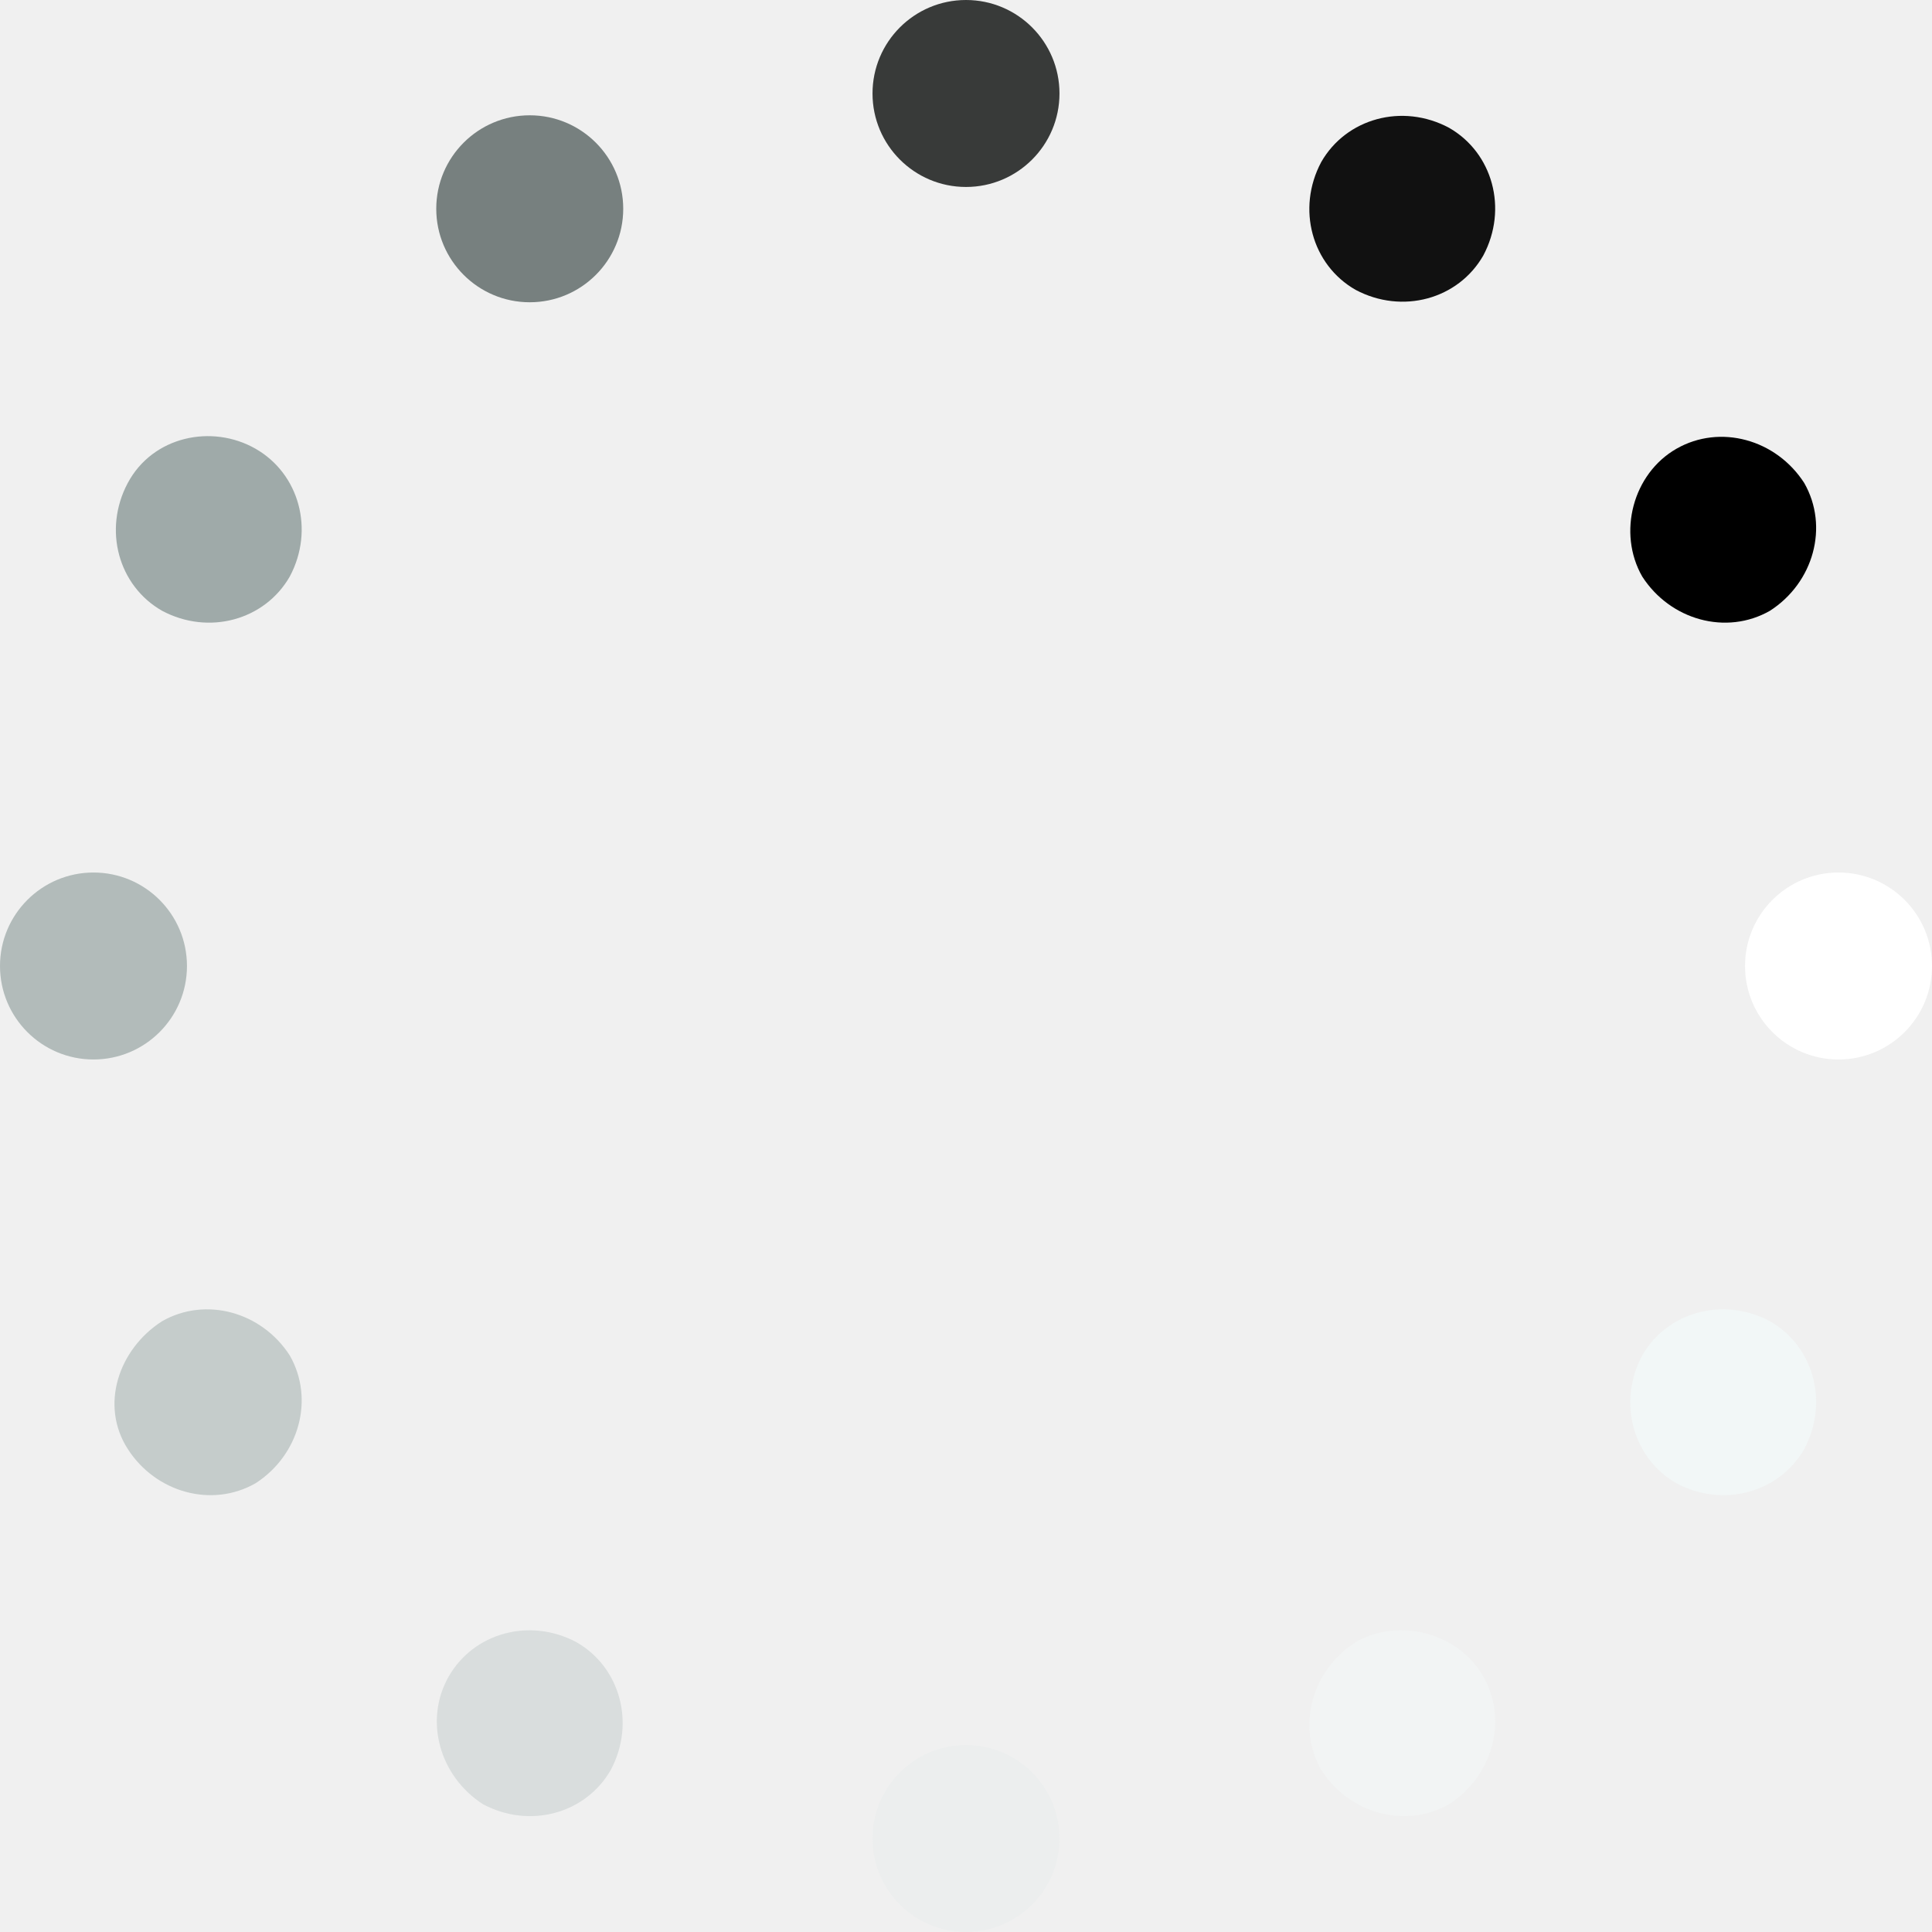
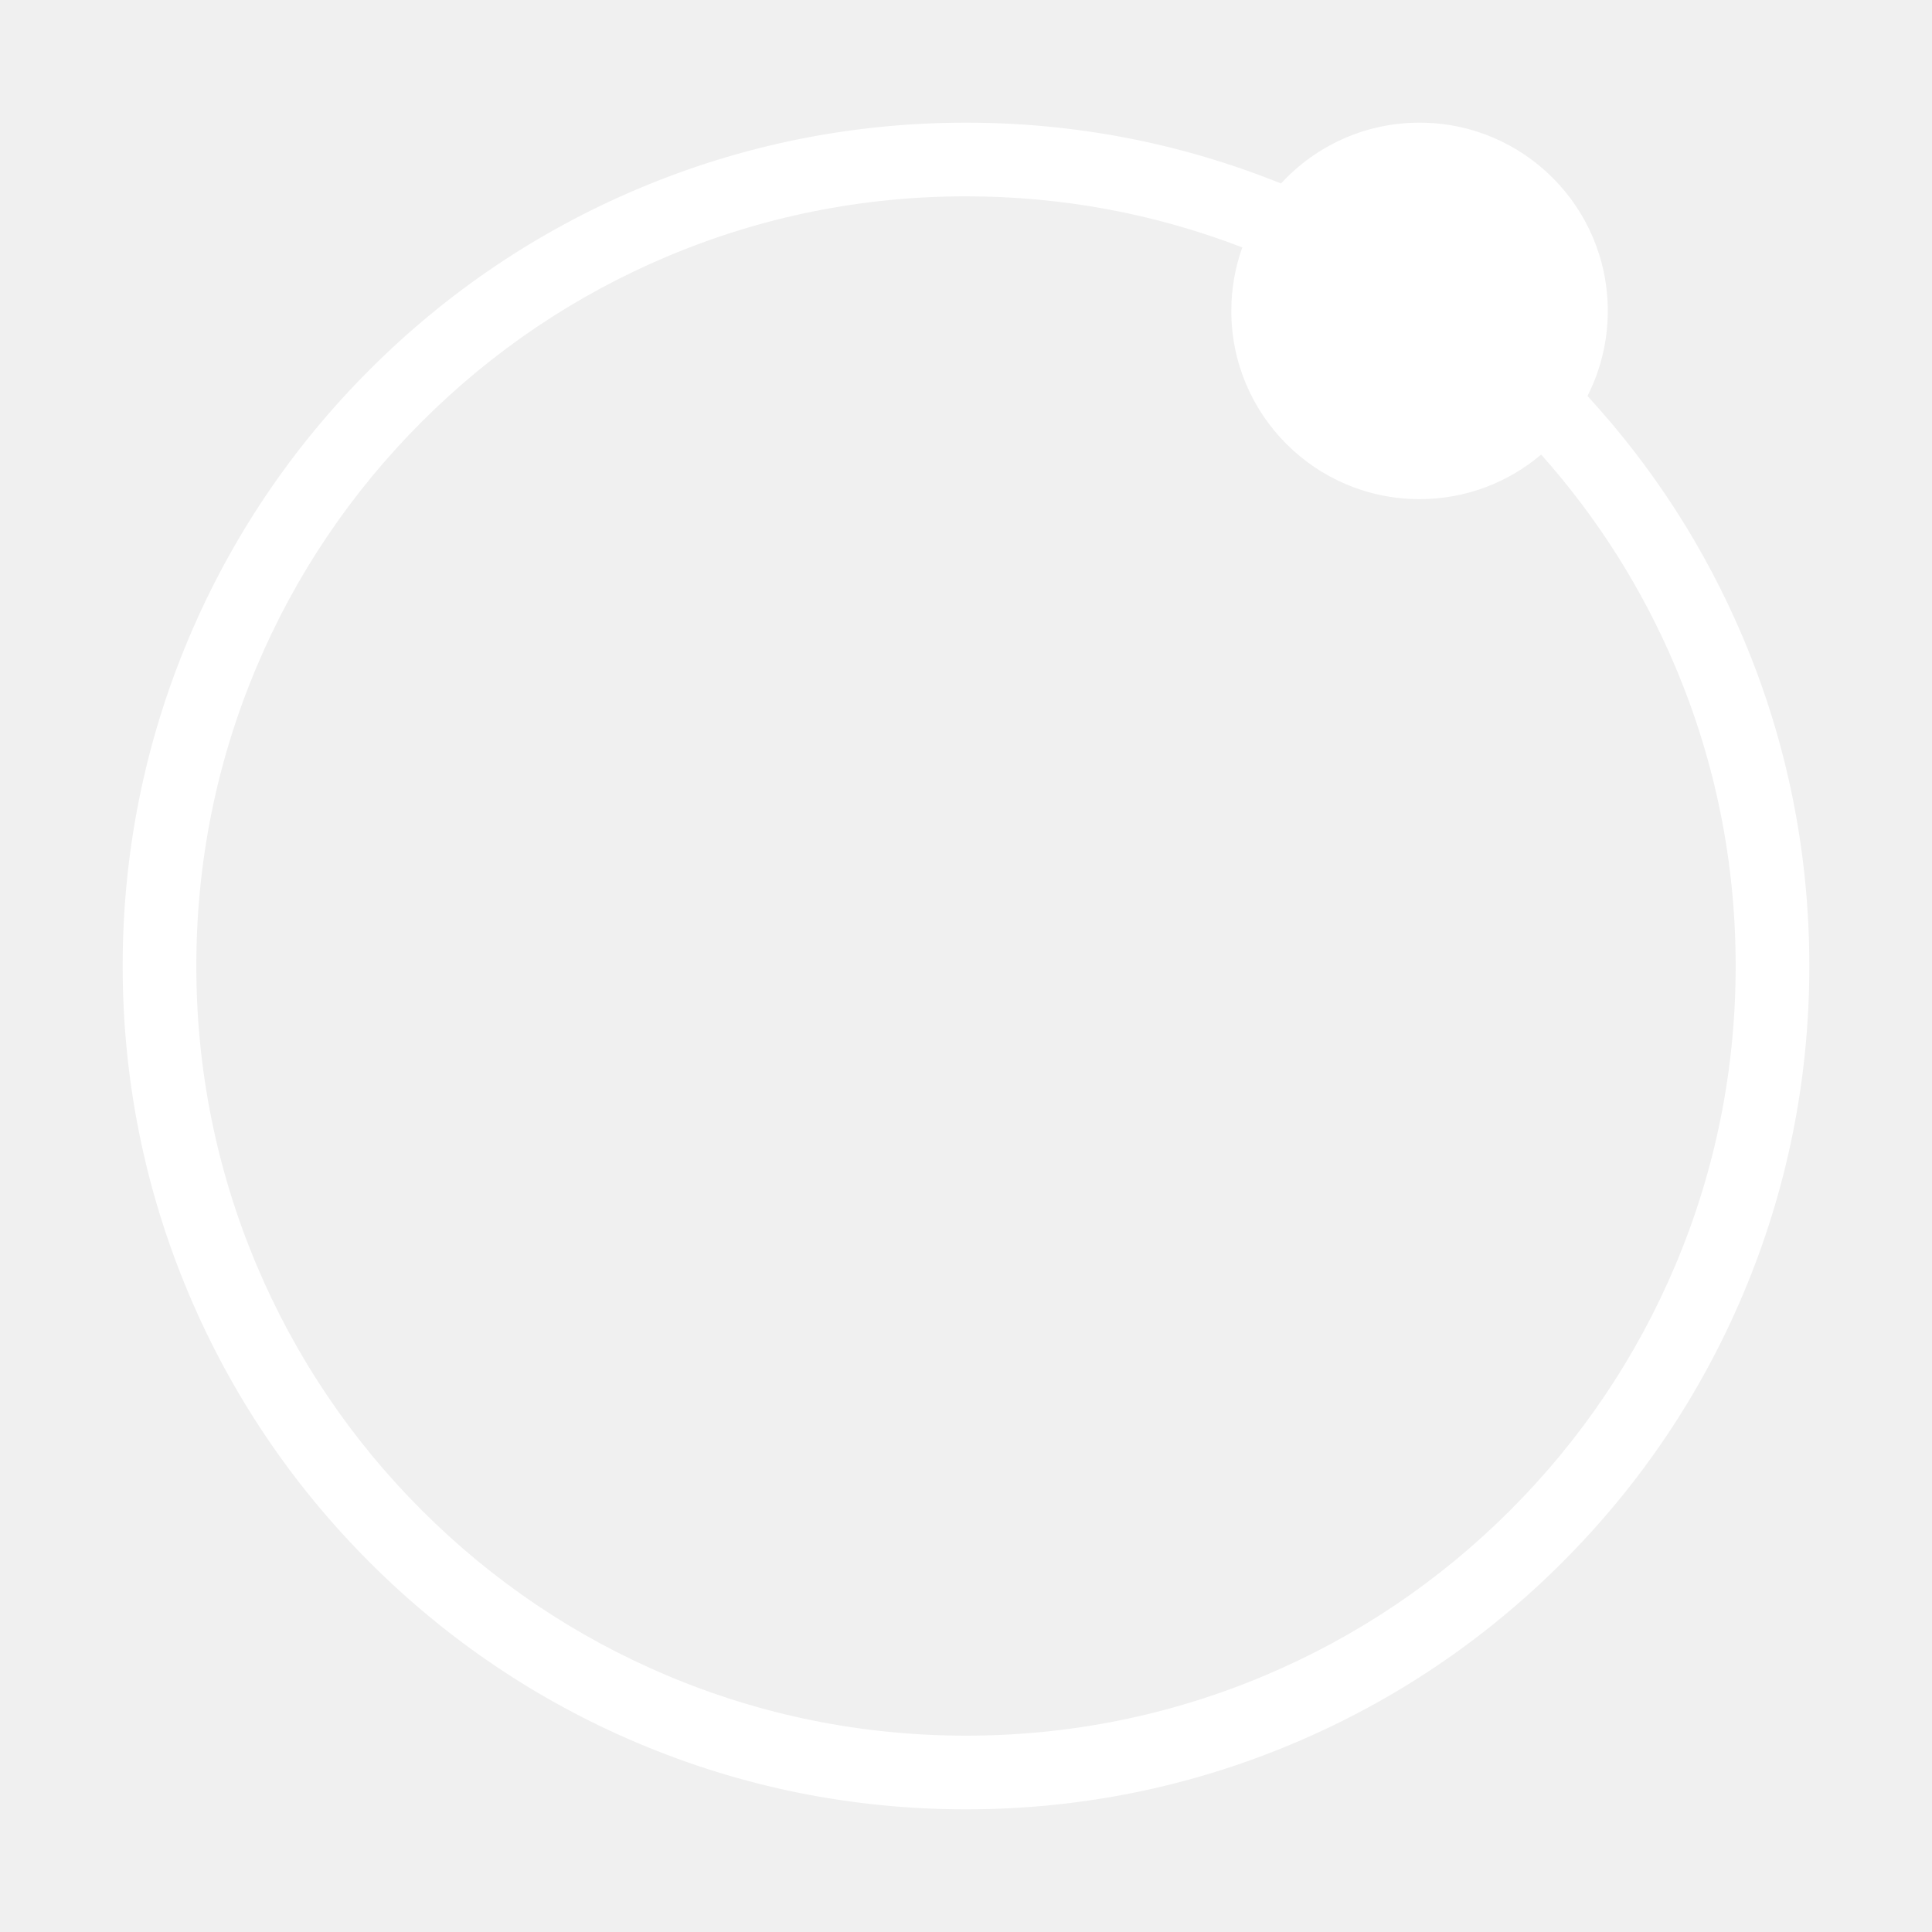
- <svg xmlns="http://www.w3.org/2000/svg" version="1.1" id="Layer_1" x="0px" y="0px" viewBox="0 0 496 496" style="enable-background:new 0 0 496 496;" xml:space="preserve">
-   <circle style="fill:#383A39;" cx="248" cy="24" r="24" />
-   <circle style="fill:#ECEEEE;" cx="248" cy="472" r="24" />
-   <circle style="fill:#77807F;" cx="136" cy="53.6" r="24" />
-   <path style="fill:#F2F4F4;" d="M380.8,430.4c6.4,11.2,2.4,25.6-8.8,32.8c-11.2,6.4-25.6,2.4-32.8-8.8c-6.4-11.2-2.4-25.6,8.8-32.8  C359.2,415.2,374.4,419.2,380.8,430.4z" />
-   <path style="fill:#9FAAA9;" d="M65.6,115.2c11.2,6.4,15.2,20.8,8.8,32.8c-6.4,11.2-20.8,15.2-32.8,8.8c-11.2-6.4-15.2-20.8-8.8-32.8  S54.4,108.8,65.6,115.2z" />
-   <path style="fill:#F2F7F7;" d="M454.4,339.2c11.2,6.4,15.2,20.8,8.8,32.8c-6.4,11.2-20.8,15.2-32.8,8.8  c-11.2-6.4-15.2-20.8-8.8-32.8C428,336.8,442.4,332.8,454.4,339.2z" />
-   <circle style="fill:#B2BBBA;" cx="24" cy="248" r="24" />
-   <circle style="fill:#FFFFFF;" cx="472" cy="248" r="24" />
-   <path style="fill:#C5CCCB;" d="M41.6,339.2c11.2-6.4,25.6-2.4,32.8,8.8c6.4,11.2,2.4,25.6-8.8,32.8c-11.2,6.4-25.6,2.4-32.8-8.8  S30.4,346.4,41.6,339.2z" />
-   <path d="M430.4,115.2c11.2-6.4,25.6-2.4,32.8,8.8c6.4,11.2,2.4,25.6-8.8,32.8c-11.2,6.4-25.6,2.4-32.8-8.8  C415.2,136.8,419.2,121.6,430.4,115.2z" />
-   <path style="fill:#D9DDDD;" d="M115.2,430.4c6.4-11.2,20.8-15.2,32.8-8.8c11.2,6.4,15.2,20.8,8.8,32.8c-6.4,11.2-20.8,15.2-32.8,8.8  C112.8,456,108.8,441.6,115.2,430.4z" />
-   <path style="fill:#111111;" d="M339.2,41.6c6.4-11.2,20.8-15.2,32.8-8.8c11.2,6.4,15.2,20.8,8.8,32.8c-6.4,11.2-20.8,15.2-32.8,8.8  C336.8,68,332.8,53.6,339.2,41.6z" />
-   <g>
- </g>
-   <g>
- </g>
-   <g>
- </g>
-   <g>
- </g>
-   <g>
- </g>
-   <g>
- </g>
-   <g>
- </g>
-   <g>
- </g>
-   <g>
- </g>
-   <g>
- </g>
-   <g>
- </g>
-   <g>
- </g>
-   <g>
- </g>
-   <g>
- </g>
-   <g>
- </g>
+ <svg xmlns="http://www.w3.org/2000/svg" t="1543399342857" class="icon" style="" viewBox="0 0 1024 1024" version="1.1" p-id="2075" width="200" height="200">
+   <defs>
+     <style type="text/css" />
+   </defs>
+   <path d="M923.852 338.007c-20.013-47.314-47.718-90.324-82.449-128.128 6.876-13.544 10.754-28.866 10.754-45.096 0-55.1-44.667-99.767-99.767-99.767-29.052 0-55.198 12.421-73.431 32.237-53.058-21.39-109.184-32.237-166.959-32.237-60.334 0-118.873 11.821-173.989 35.134-53.232 22.514-101.031 54.742-142.074 95.785-41.046 41.044-73.273 88.844-95.786 142.074C76.838 393.127 65.014 451.666 65.014 512.001c0 60.333 11.823 118.873 35.134 173.99 22.514 53.23 54.742 101.03 95.786 142.074 41.042 41.044 88.841 73.271 142.074 95.786 55.116 23.312 113.656 35.134 173.99 35.134s118.873-11.822 173.993-35.134c53.229-22.515 101.03-54.743 142.073-95.786 41.046-41.044 73.273-88.843 95.786-142.074 23.31-55.116 35.134-113.657 35.134-173.99C958.986 451.666 947.161 393.128 923.852 338.007zM887.892 670.783c-20.546 48.575-49.961 92.204-87.43 129.676-37.473 37.47-81.1 66.888-129.68 87.432-50.28 21.263-103.703 32.048-158.783 32.048-55.077 0-108.5-10.783-158.785-32.048-48.575-20.546-92.204-49.962-129.676-87.432-37.472-37.472-66.888-81.101-87.43-129.676-21.267-50.28-32.051-103.704-32.051-158.784s10.784-108.503 32.051-158.783c20.542-48.575 49.959-92.206 87.43-129.676 37.472-37.47 81.101-66.887 129.676-87.433 50.285-21.266 103.708-32.05 158.785-32.05 50.6 0 99.798 9.107 146.447 27.075-3.768 10.514-5.825 21.842-5.825 33.653 0 55.1 44.667 99.767 99.767 99.767 24.574 0 47.066-8.889 64.453-23.621 29.737 33.372 53.604 71.038 71.05 112.285 21.266 50.28 32.05 103.703 32.05 158.783S909.159 620.503 887.892 670.783z" p-id="2076" fill="#ffffff" />
</svg>
